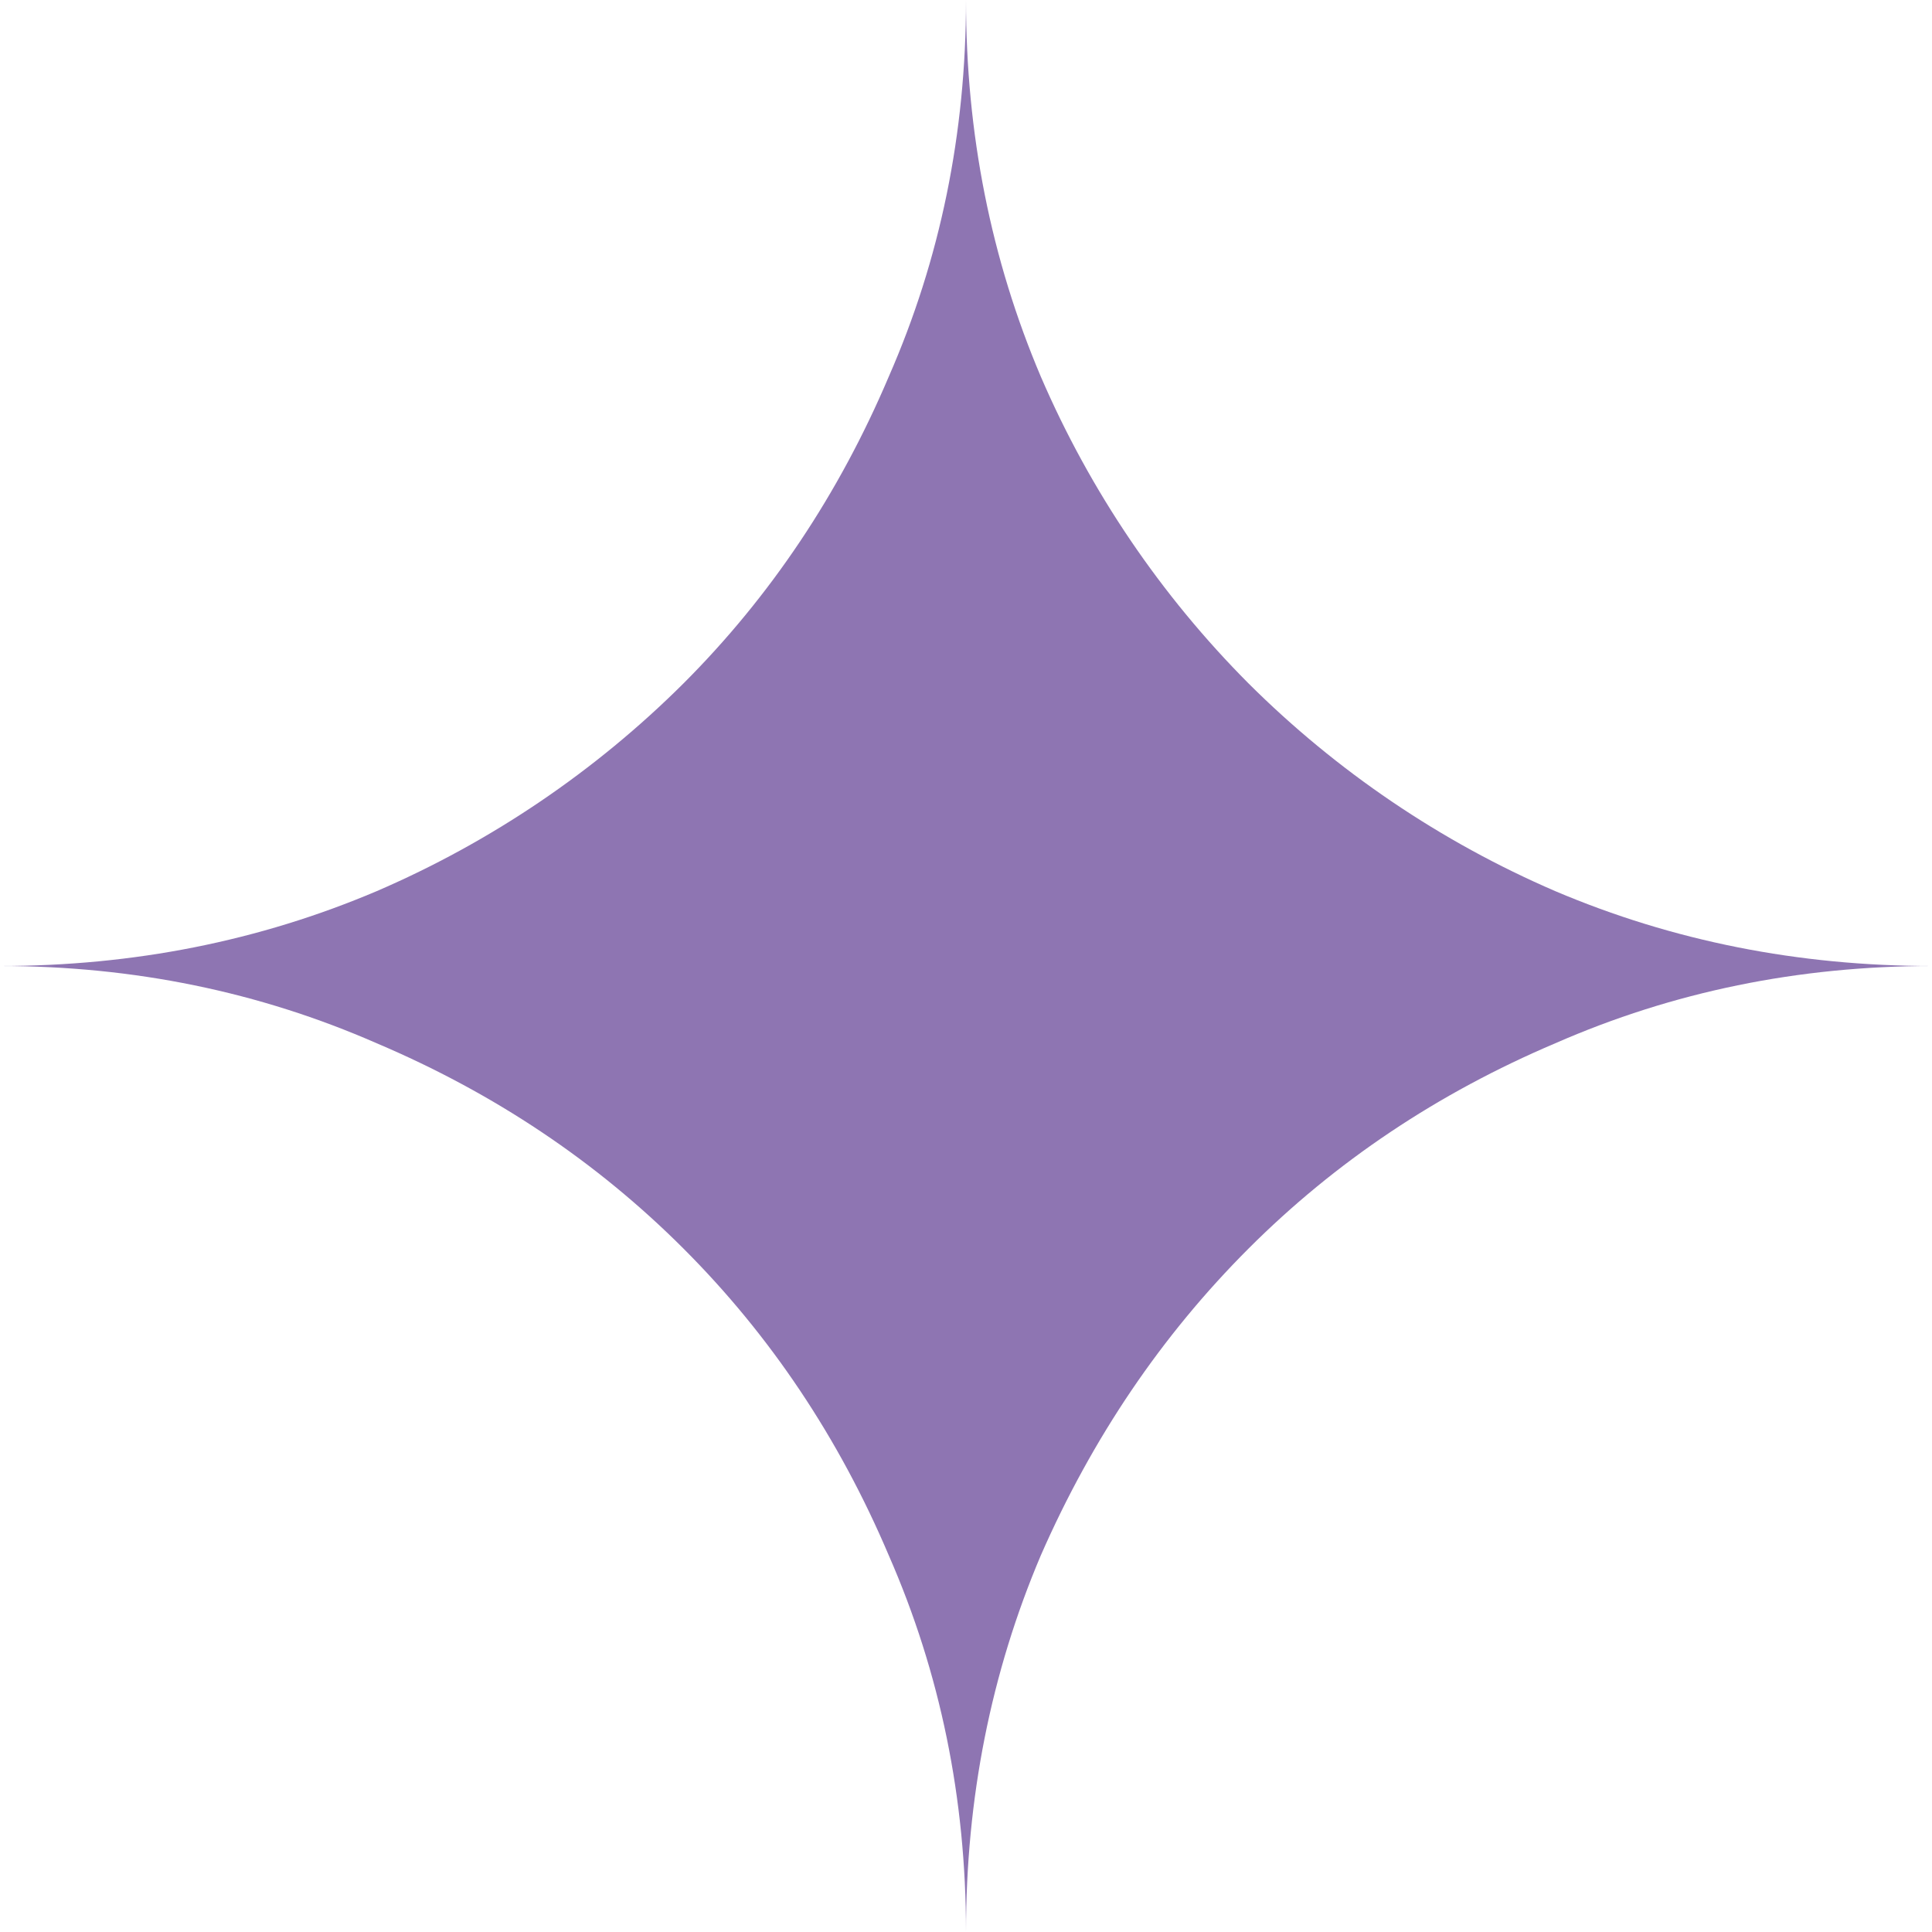
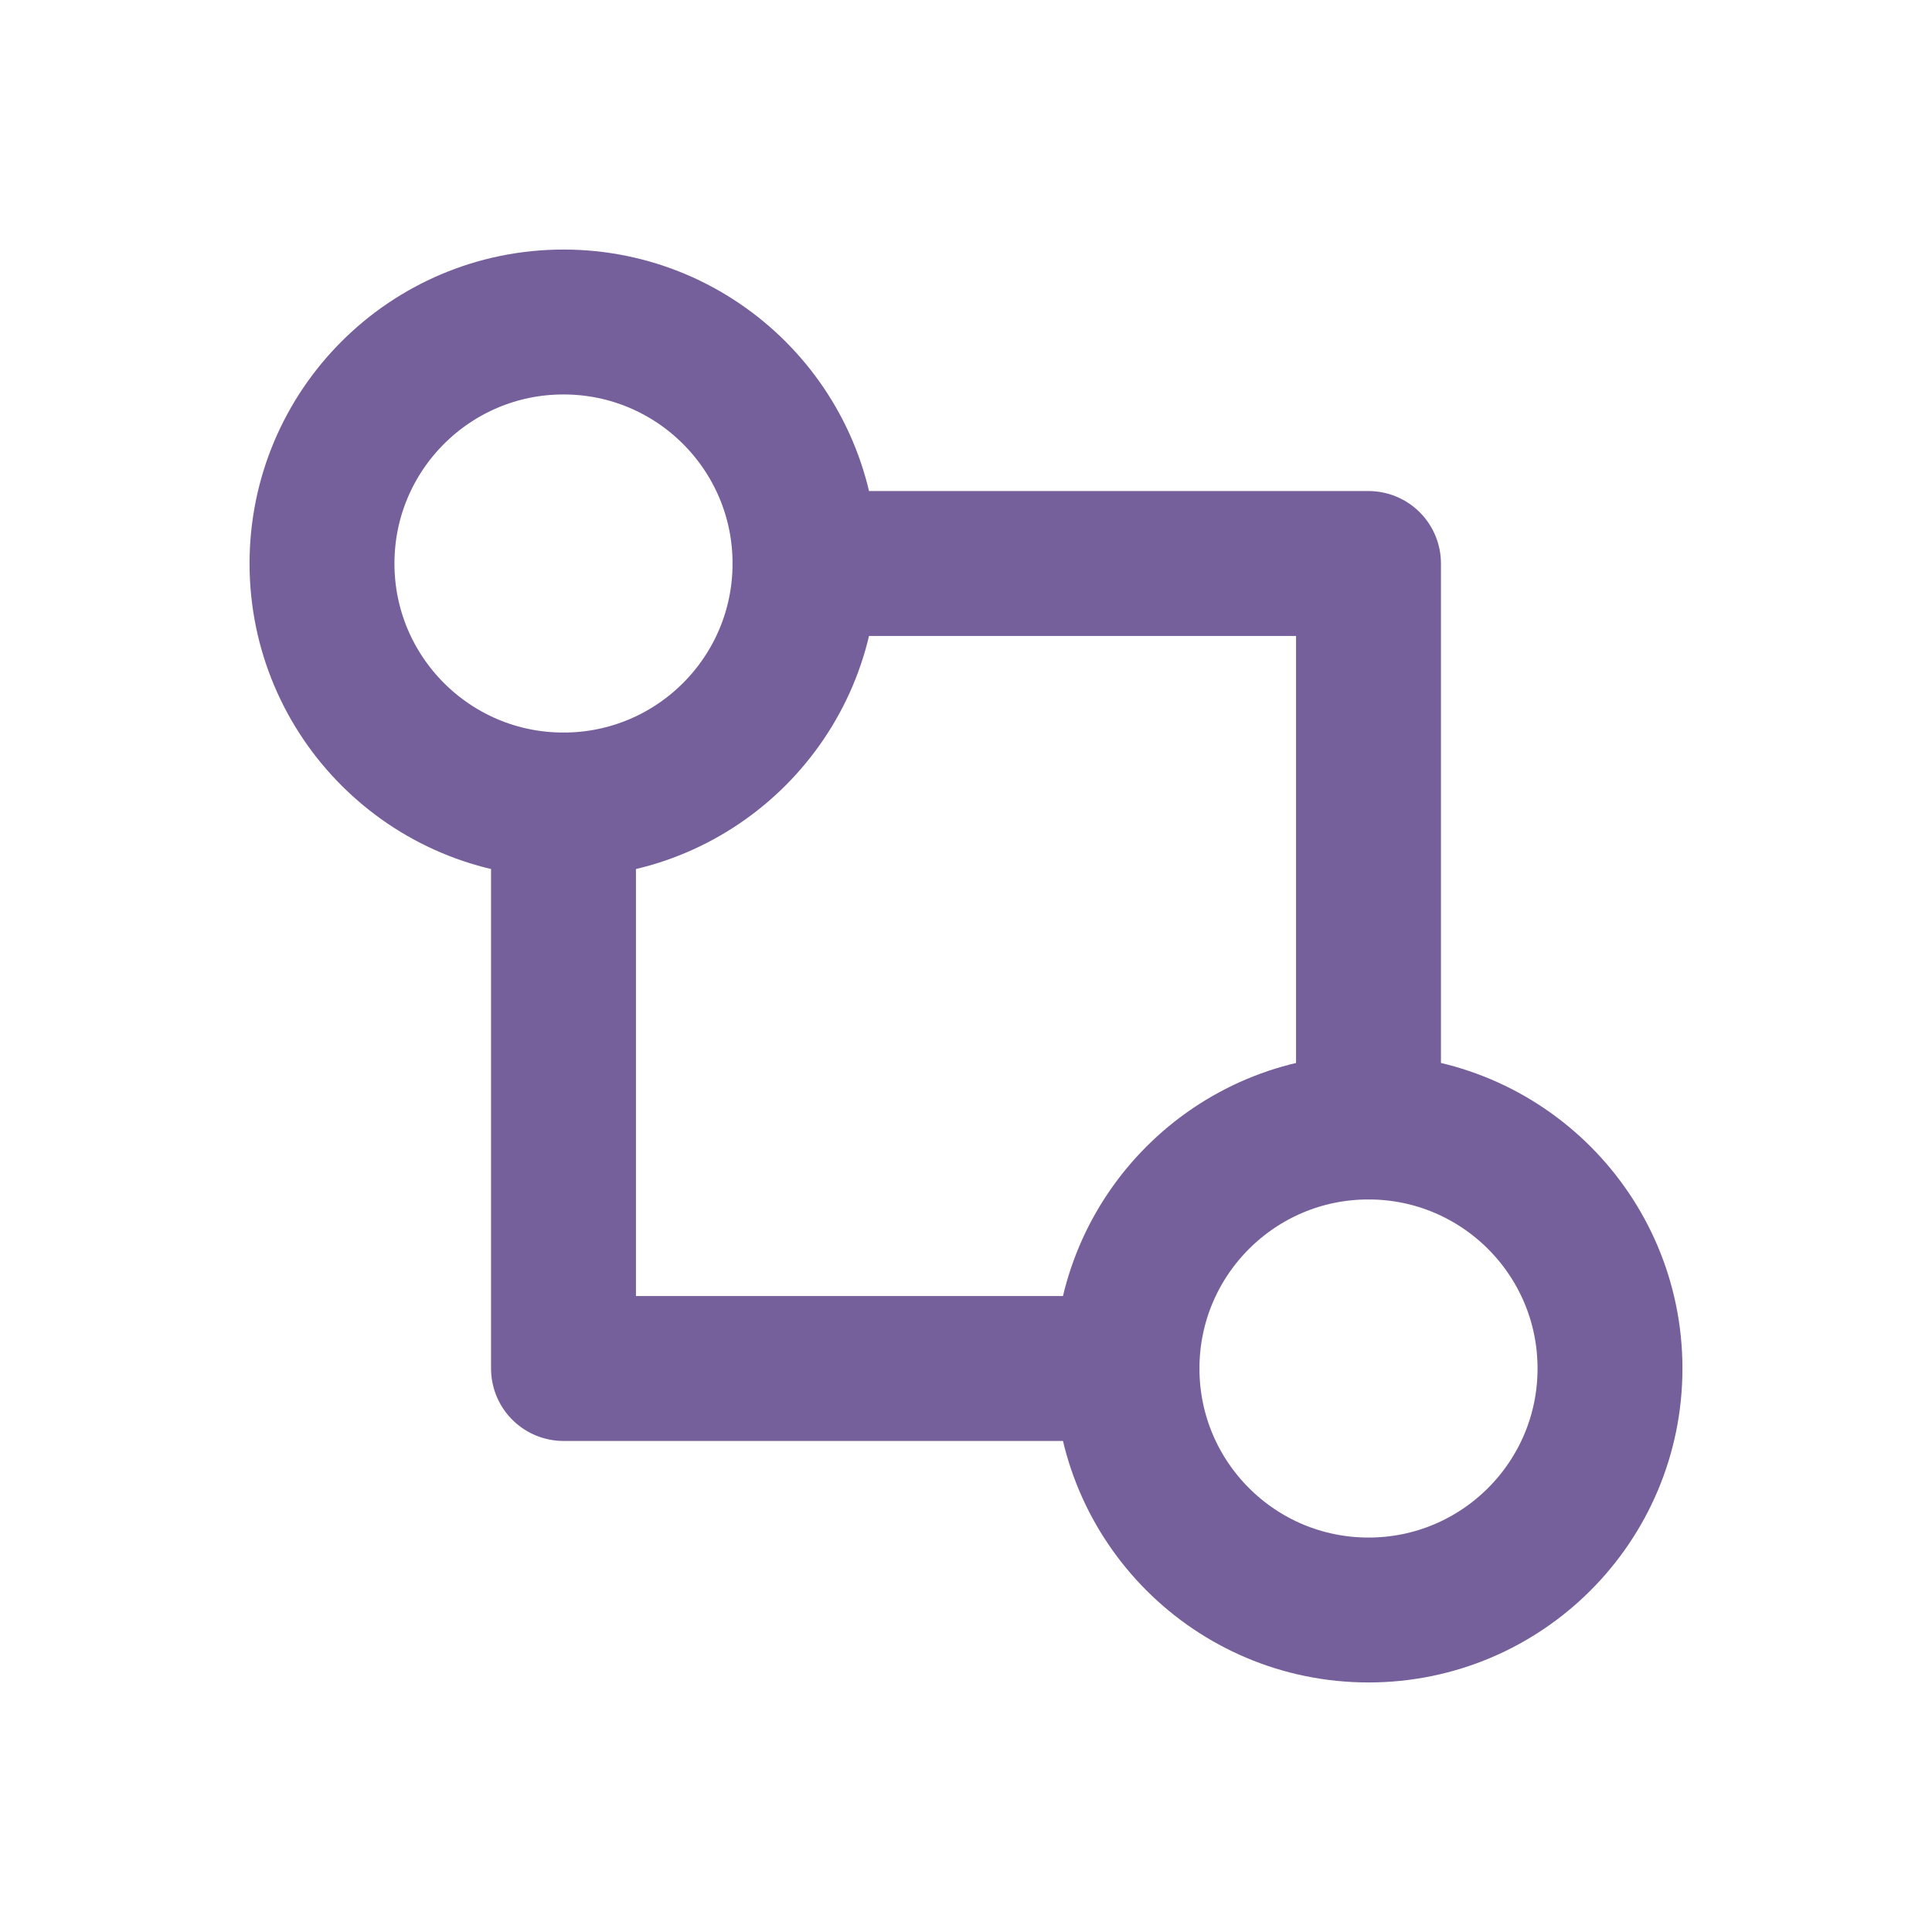
- <svg xmlns="http://www.w3.org/2000/svg" fill="#8E75B2" role="img" viewBox="0 0 24 24">
-   <path d="M11.04 19.32Q12 21.51 12 24q0-2.49.93-4.68.96-2.19 2.58-3.81t3.81-2.55Q21.51 12 24 12q-2.49 0-4.68-.93a12.3 12.3 0 0 1-3.81-2.58 12.3 12.3 0 0 1-2.58-3.81Q12 2.49 12 0q0 2.49-.96 4.68-.93 2.19-2.55 3.81a12.3 12.3 0 0 1-3.81 2.58Q2.49 12 0 12q2.49 0 4.68.96 2.19.93 3.81 2.55t2.55 3.81" />
+ <svg xmlns="http://www.w3.org/2000/svg" viewBox="0 0 24 24" fill="none" stroke="#76609B" stroke-width="1.8" stroke-linecap="round" stroke-linejoin="round">
+   <circle cx="7" cy="7" r="3" />
+   <circle cx="17" cy="17" r="3" />
+   <path d="M10 7h7v7M7 10v7h7" />
</svg>
